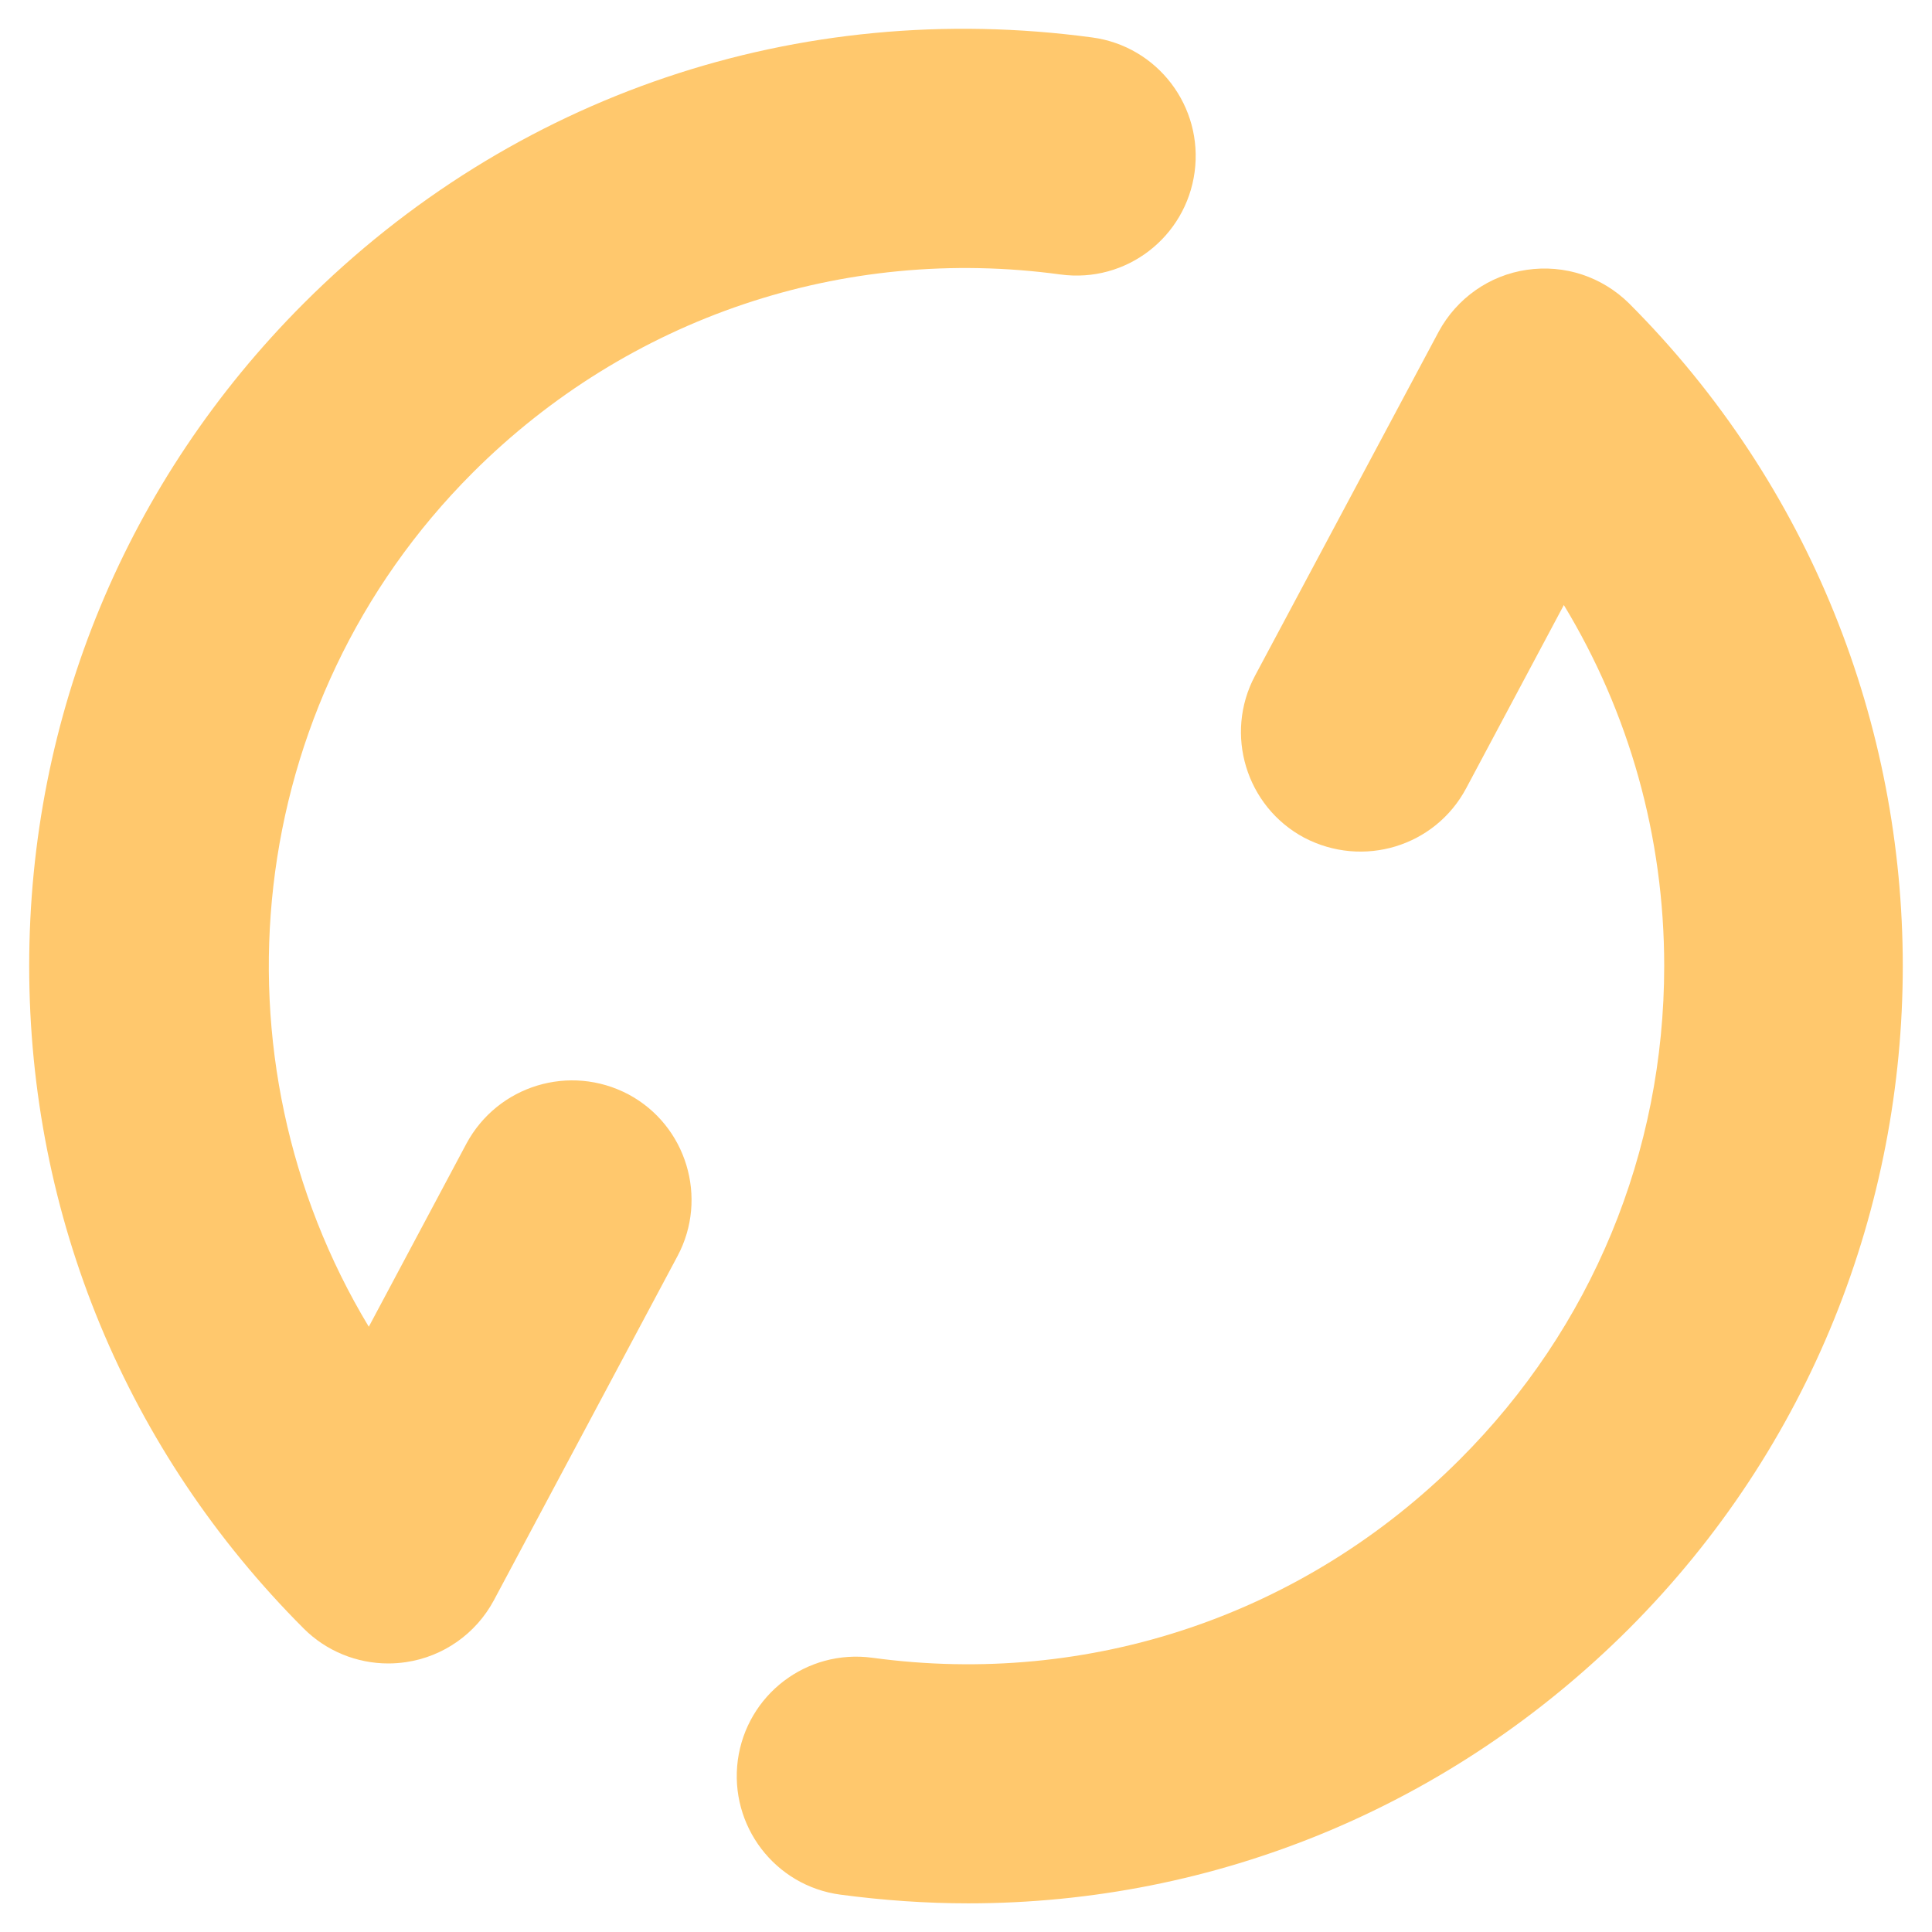
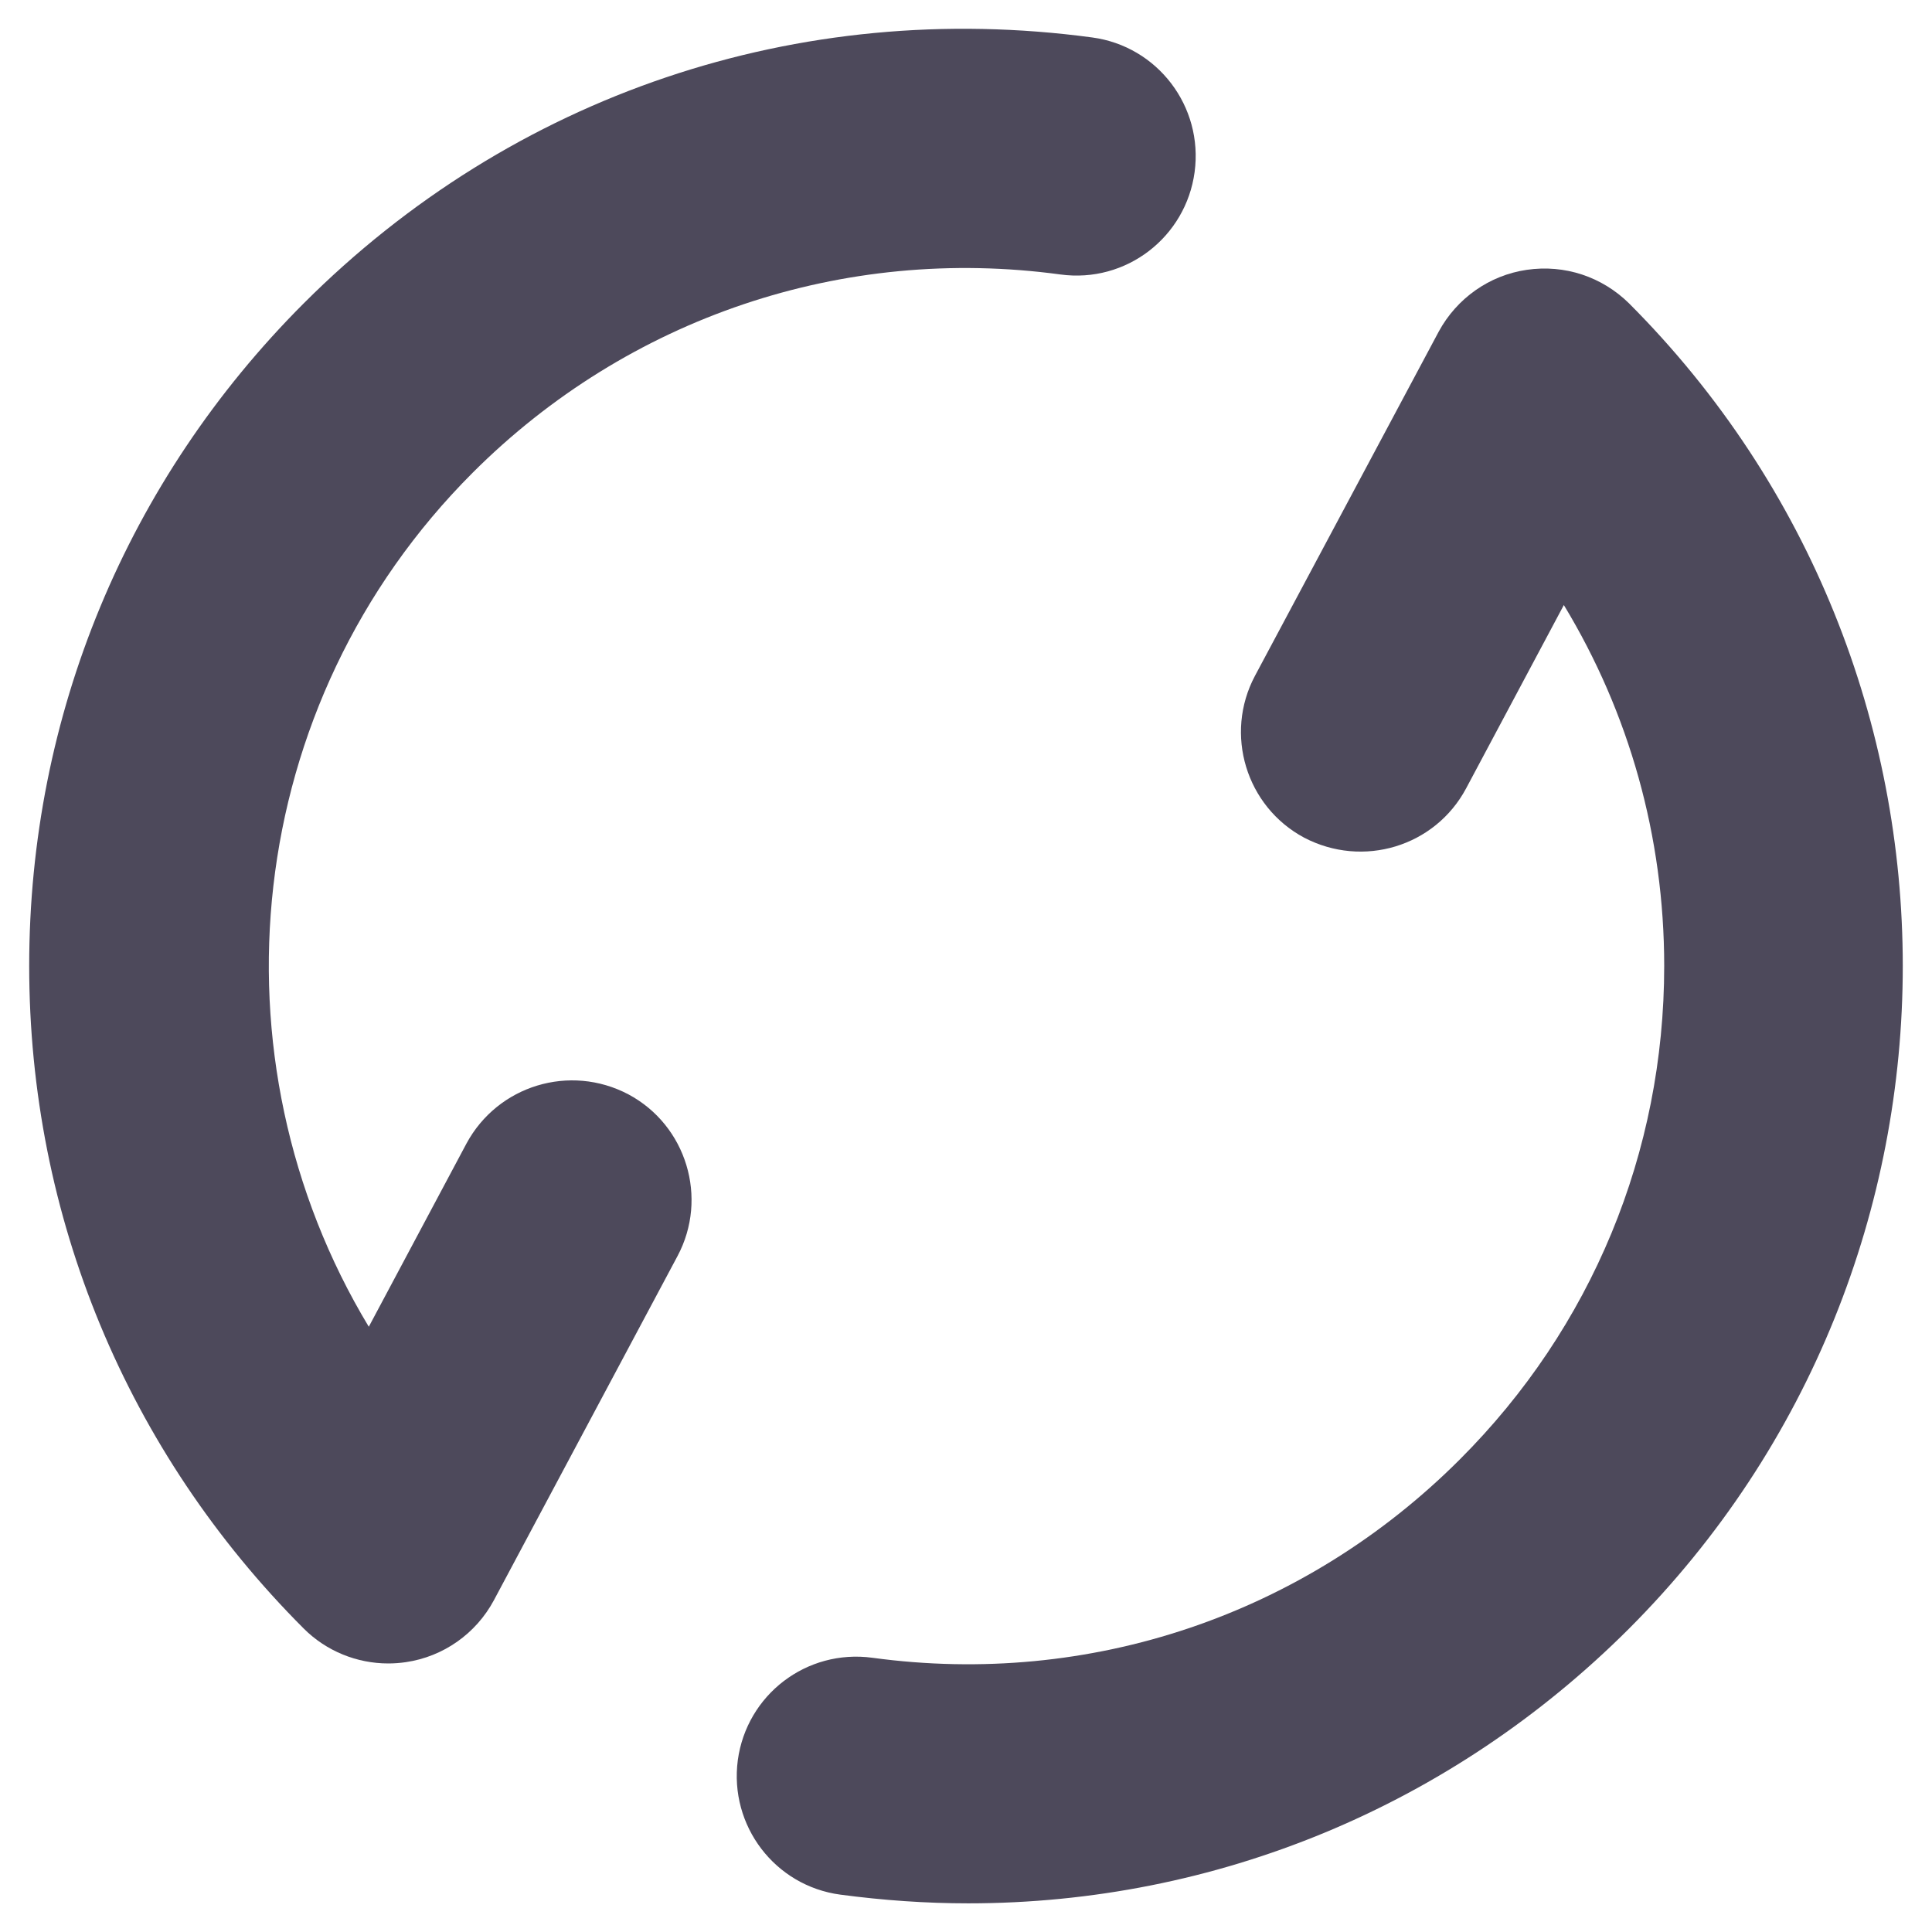
<svg xmlns="http://www.w3.org/2000/svg" width="18px" height="18px" viewBox="0 0 18 18" version="1.1">
  <g id="小程序（精简版）" stroke="none" stroke-width="1" fill="none" fill-rule="evenodd">
-     <g id="讲述我的故事" transform="translate(-305, -381)" fill="#FFC86D">
-       <g id="分组-3" transform="translate(30, 81)">
-         <g id="分组-8-copy" transform="translate(20, 248)">
-           <g id="分组" transform="translate(253, 50)">
+     <g id="讲述我的故事_填写样式" transform="translate(-305, -427)" fill="#4D495B">
+       <g id="分组-3" transform="translate(123, 415)">
+         <g id="分组-8-copy">
+           <g id="分组" transform="translate(180, 10)">
            <g transform="translate(1.375, 1.375)">
              <path d="M4.242,16.123 C3.95,16.123 3.665,16.008 3.455,15.798 C1.807,14.149 0.897,11.957 0.897,9.624 C0.897,7.293 1.807,5.1 3.455,3.451 C5.396,1.51 8.062,0.605 10.801,0.974 C11.41,1.056 11.837,1.617 11.755,2.228 C11.673,2.835 11.117,3.266 10.503,3.182 C8.484,2.908 6.478,3.581 5.029,5.029 C2.876,7.182 2.553,10.486 4.061,12.986 L4.971,11.279 C5.263,10.738 5.934,10.533 6.48,10.821 C7.021,11.11 7.226,11.787 6.937,12.328 L5.226,15.535 C5.059,15.846 4.755,16.06 4.406,16.111 C4.351,16.119 4.296,16.123 4.242,16.123" id="Fill-2" />
              <path d="M9.646,18.358 C9.251,18.358 8.854,18.33 8.455,18.277 C7.845,18.196 7.418,17.635 7.499,17.024 C7.582,16.415 8.139,15.987 8.753,16.07 C10.78,16.346 12.777,15.671 14.226,14.222 C15.454,12.995 16.13,11.362 16.13,9.624 C16.13,8.421 15.804,7.267 15.195,6.262 L14.284,7.971 C13.994,8.513 13.323,8.716 12.775,8.429 C12.234,8.139 12.029,7.464 12.317,6.922 L14.029,3.715 C14.197,3.405 14.5,3.19 14.849,3.139 C15.204,3.087 15.551,3.204 15.802,3.451 C19.203,6.856 19.203,12.394 15.802,15.799 C14.143,17.456 11.949,18.358 9.646,18.358" id="Fill-4" />
            </g>
          </g>
        </g>
      </g>
    </g>
  </g>
</svg>
